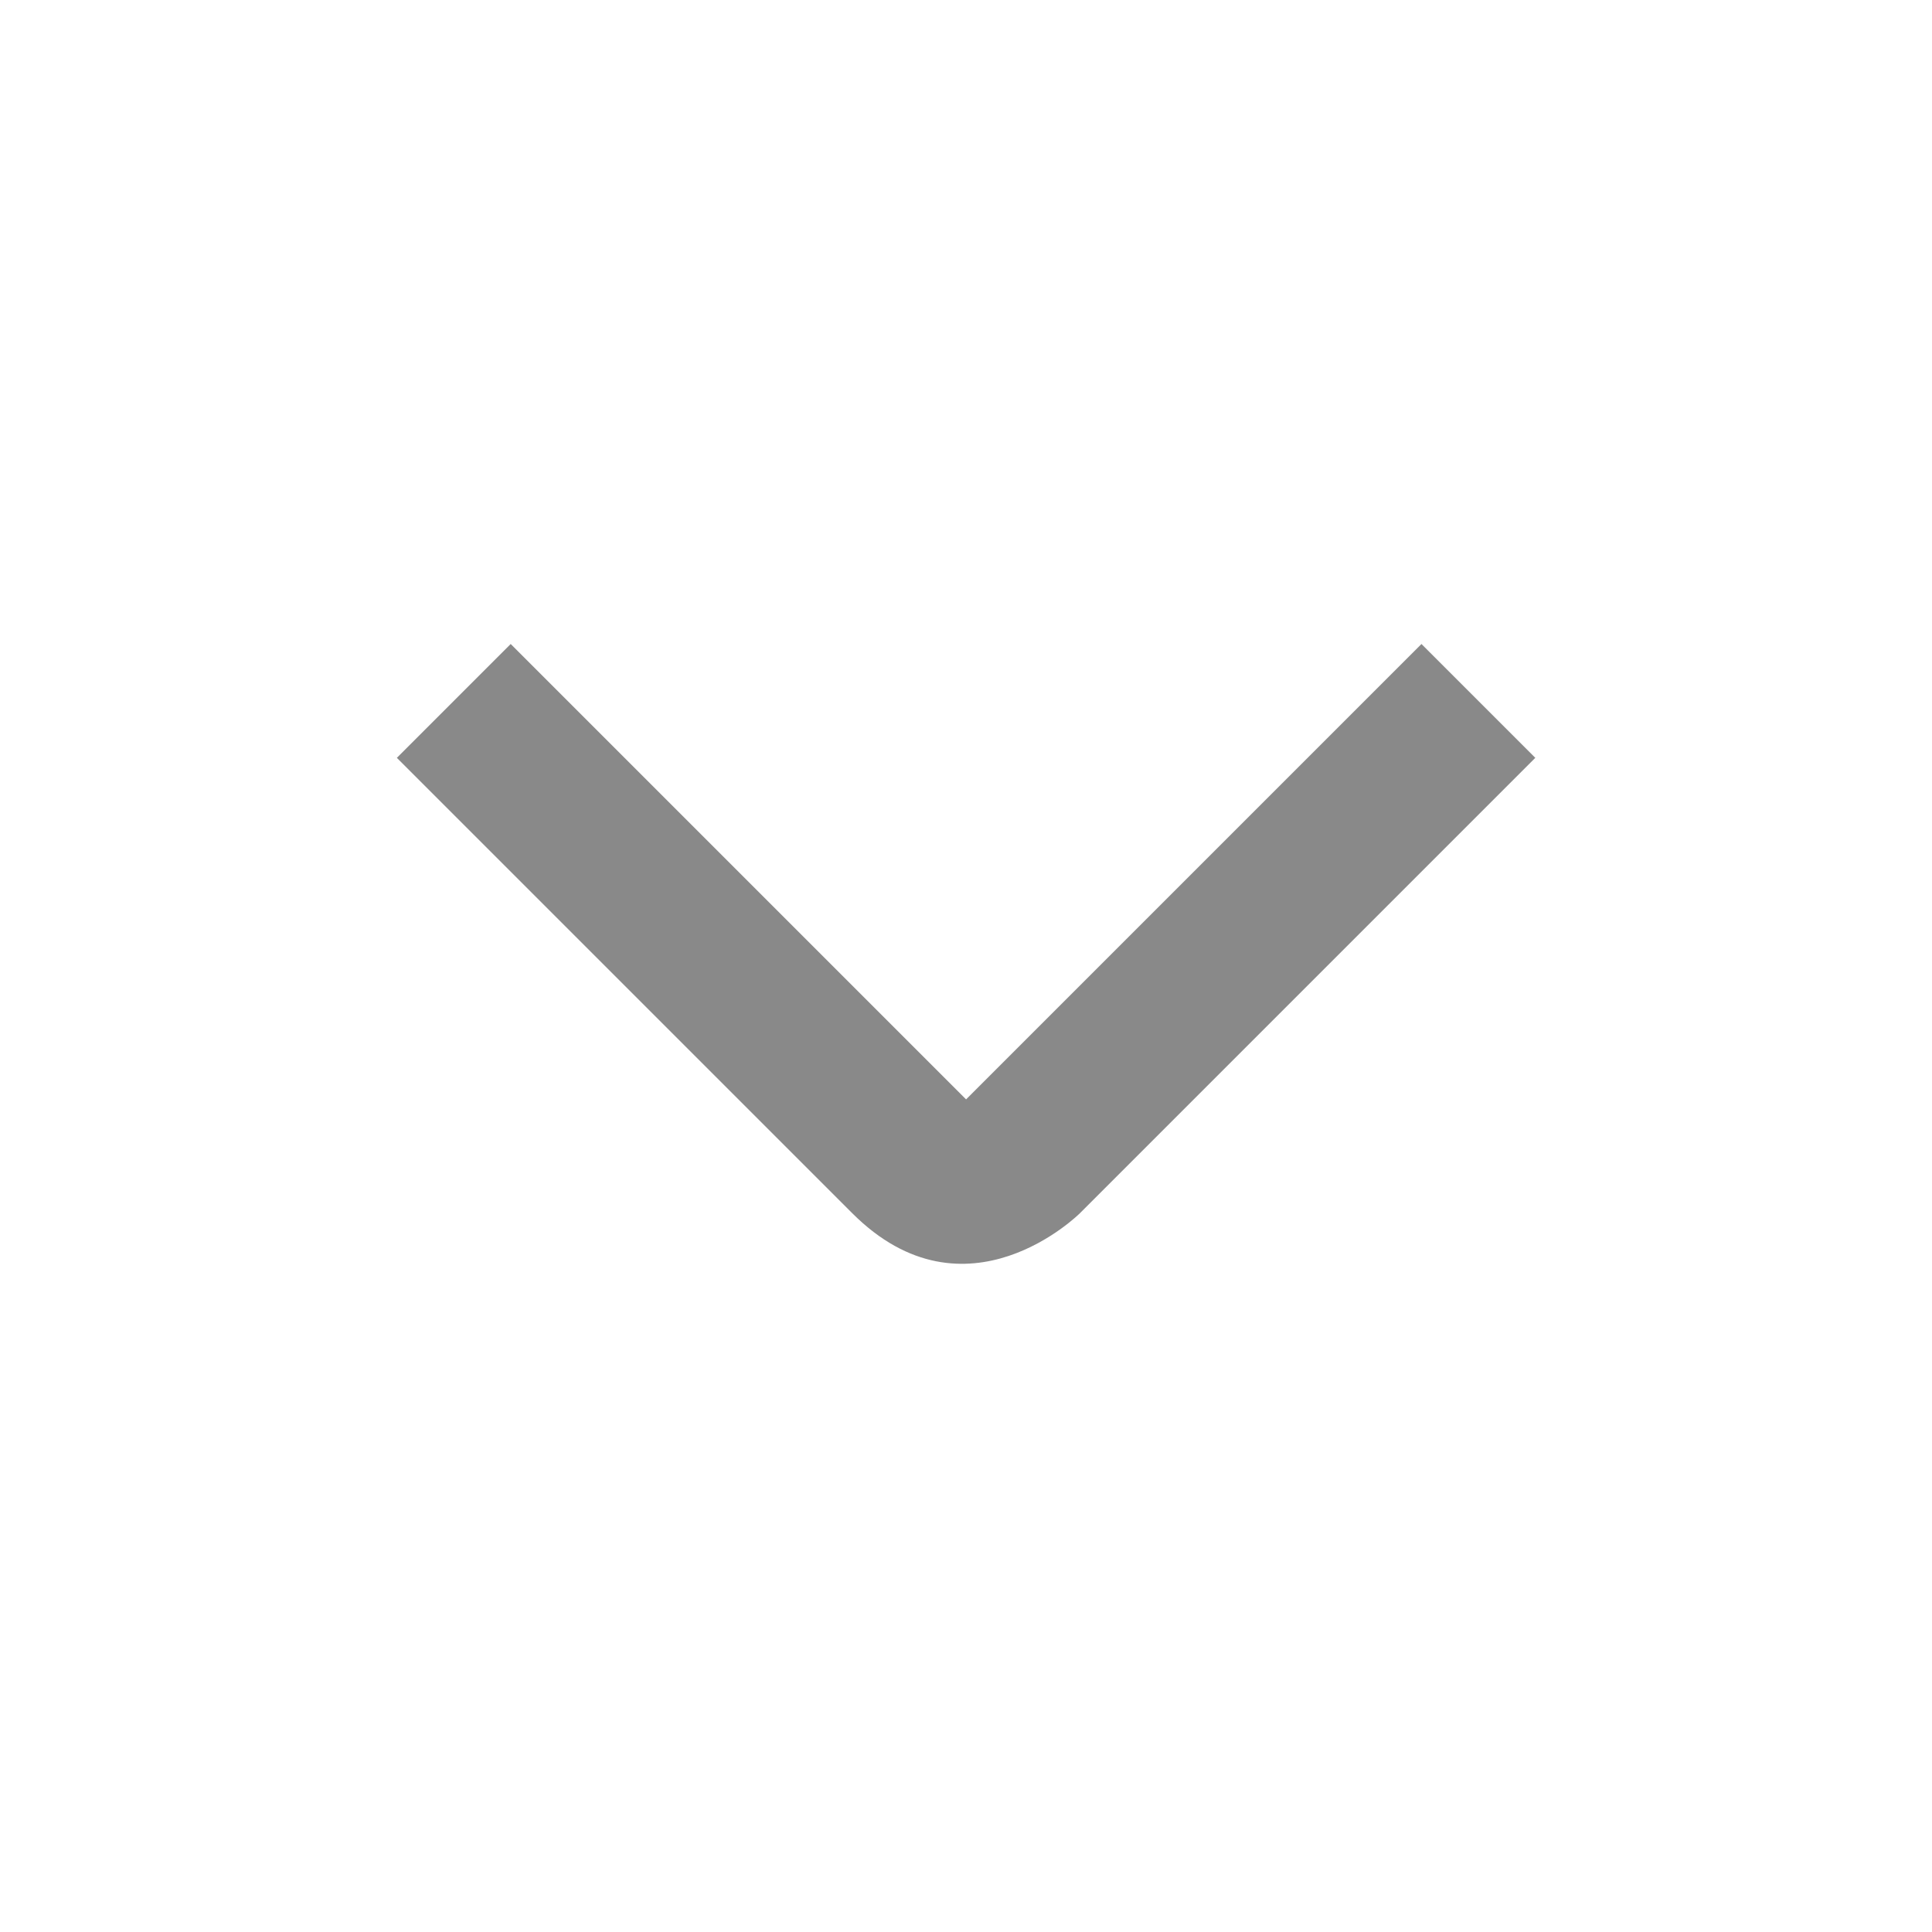
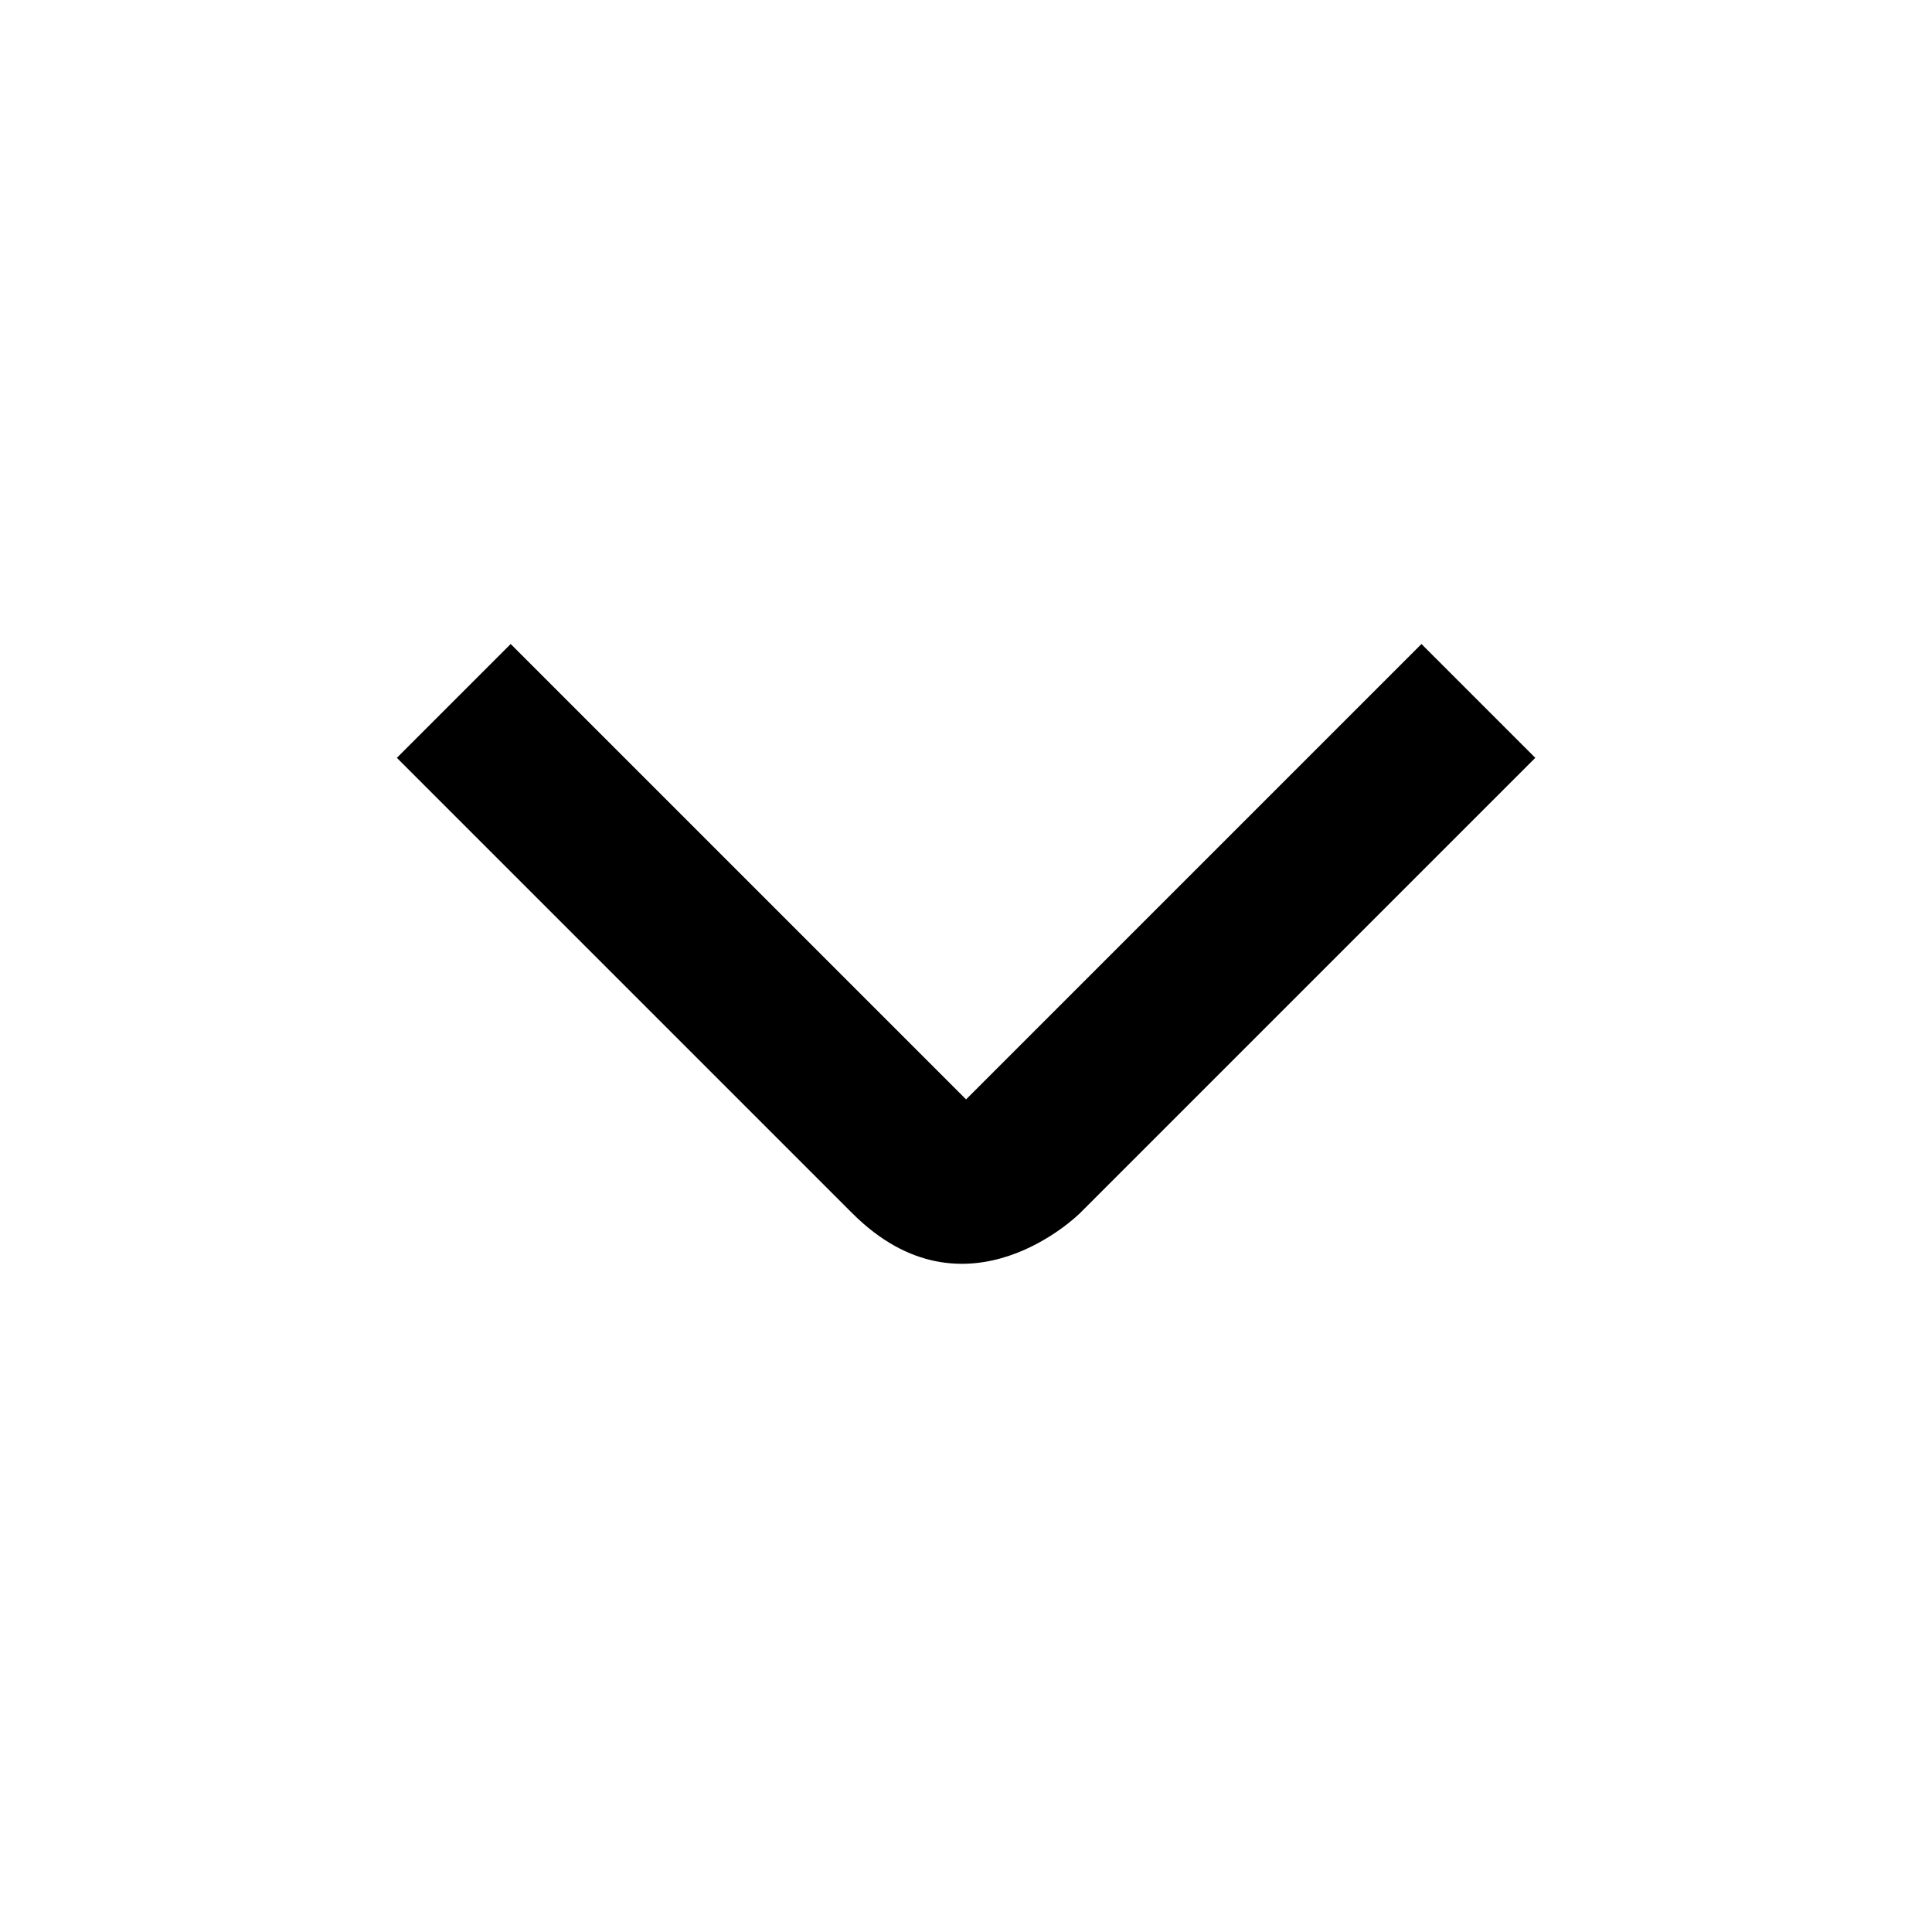
<svg xmlns="http://www.w3.org/2000/svg" width="24" height="24" viewBox="0 0 24 24" fill="none">
-   <path d="M6.344 8L12.001 13.657L17.658 8L19.072 9.414L13.415 15.071C13.415 15.071 12.001 16.485 10.587 15.071C9.173 13.657 4.93 9.414 4.93 9.414L6.344 8Z" fill="#898989" />
+   <path d="M6.344 8L12.001 13.657L17.658 8L19.072 9.414L13.415 15.071C13.415 15.071 12.001 16.485 10.587 15.071C9.173 13.657 4.93 9.414 4.93 9.414L6.344 8Z" fill="currentColor" />
</svg>
